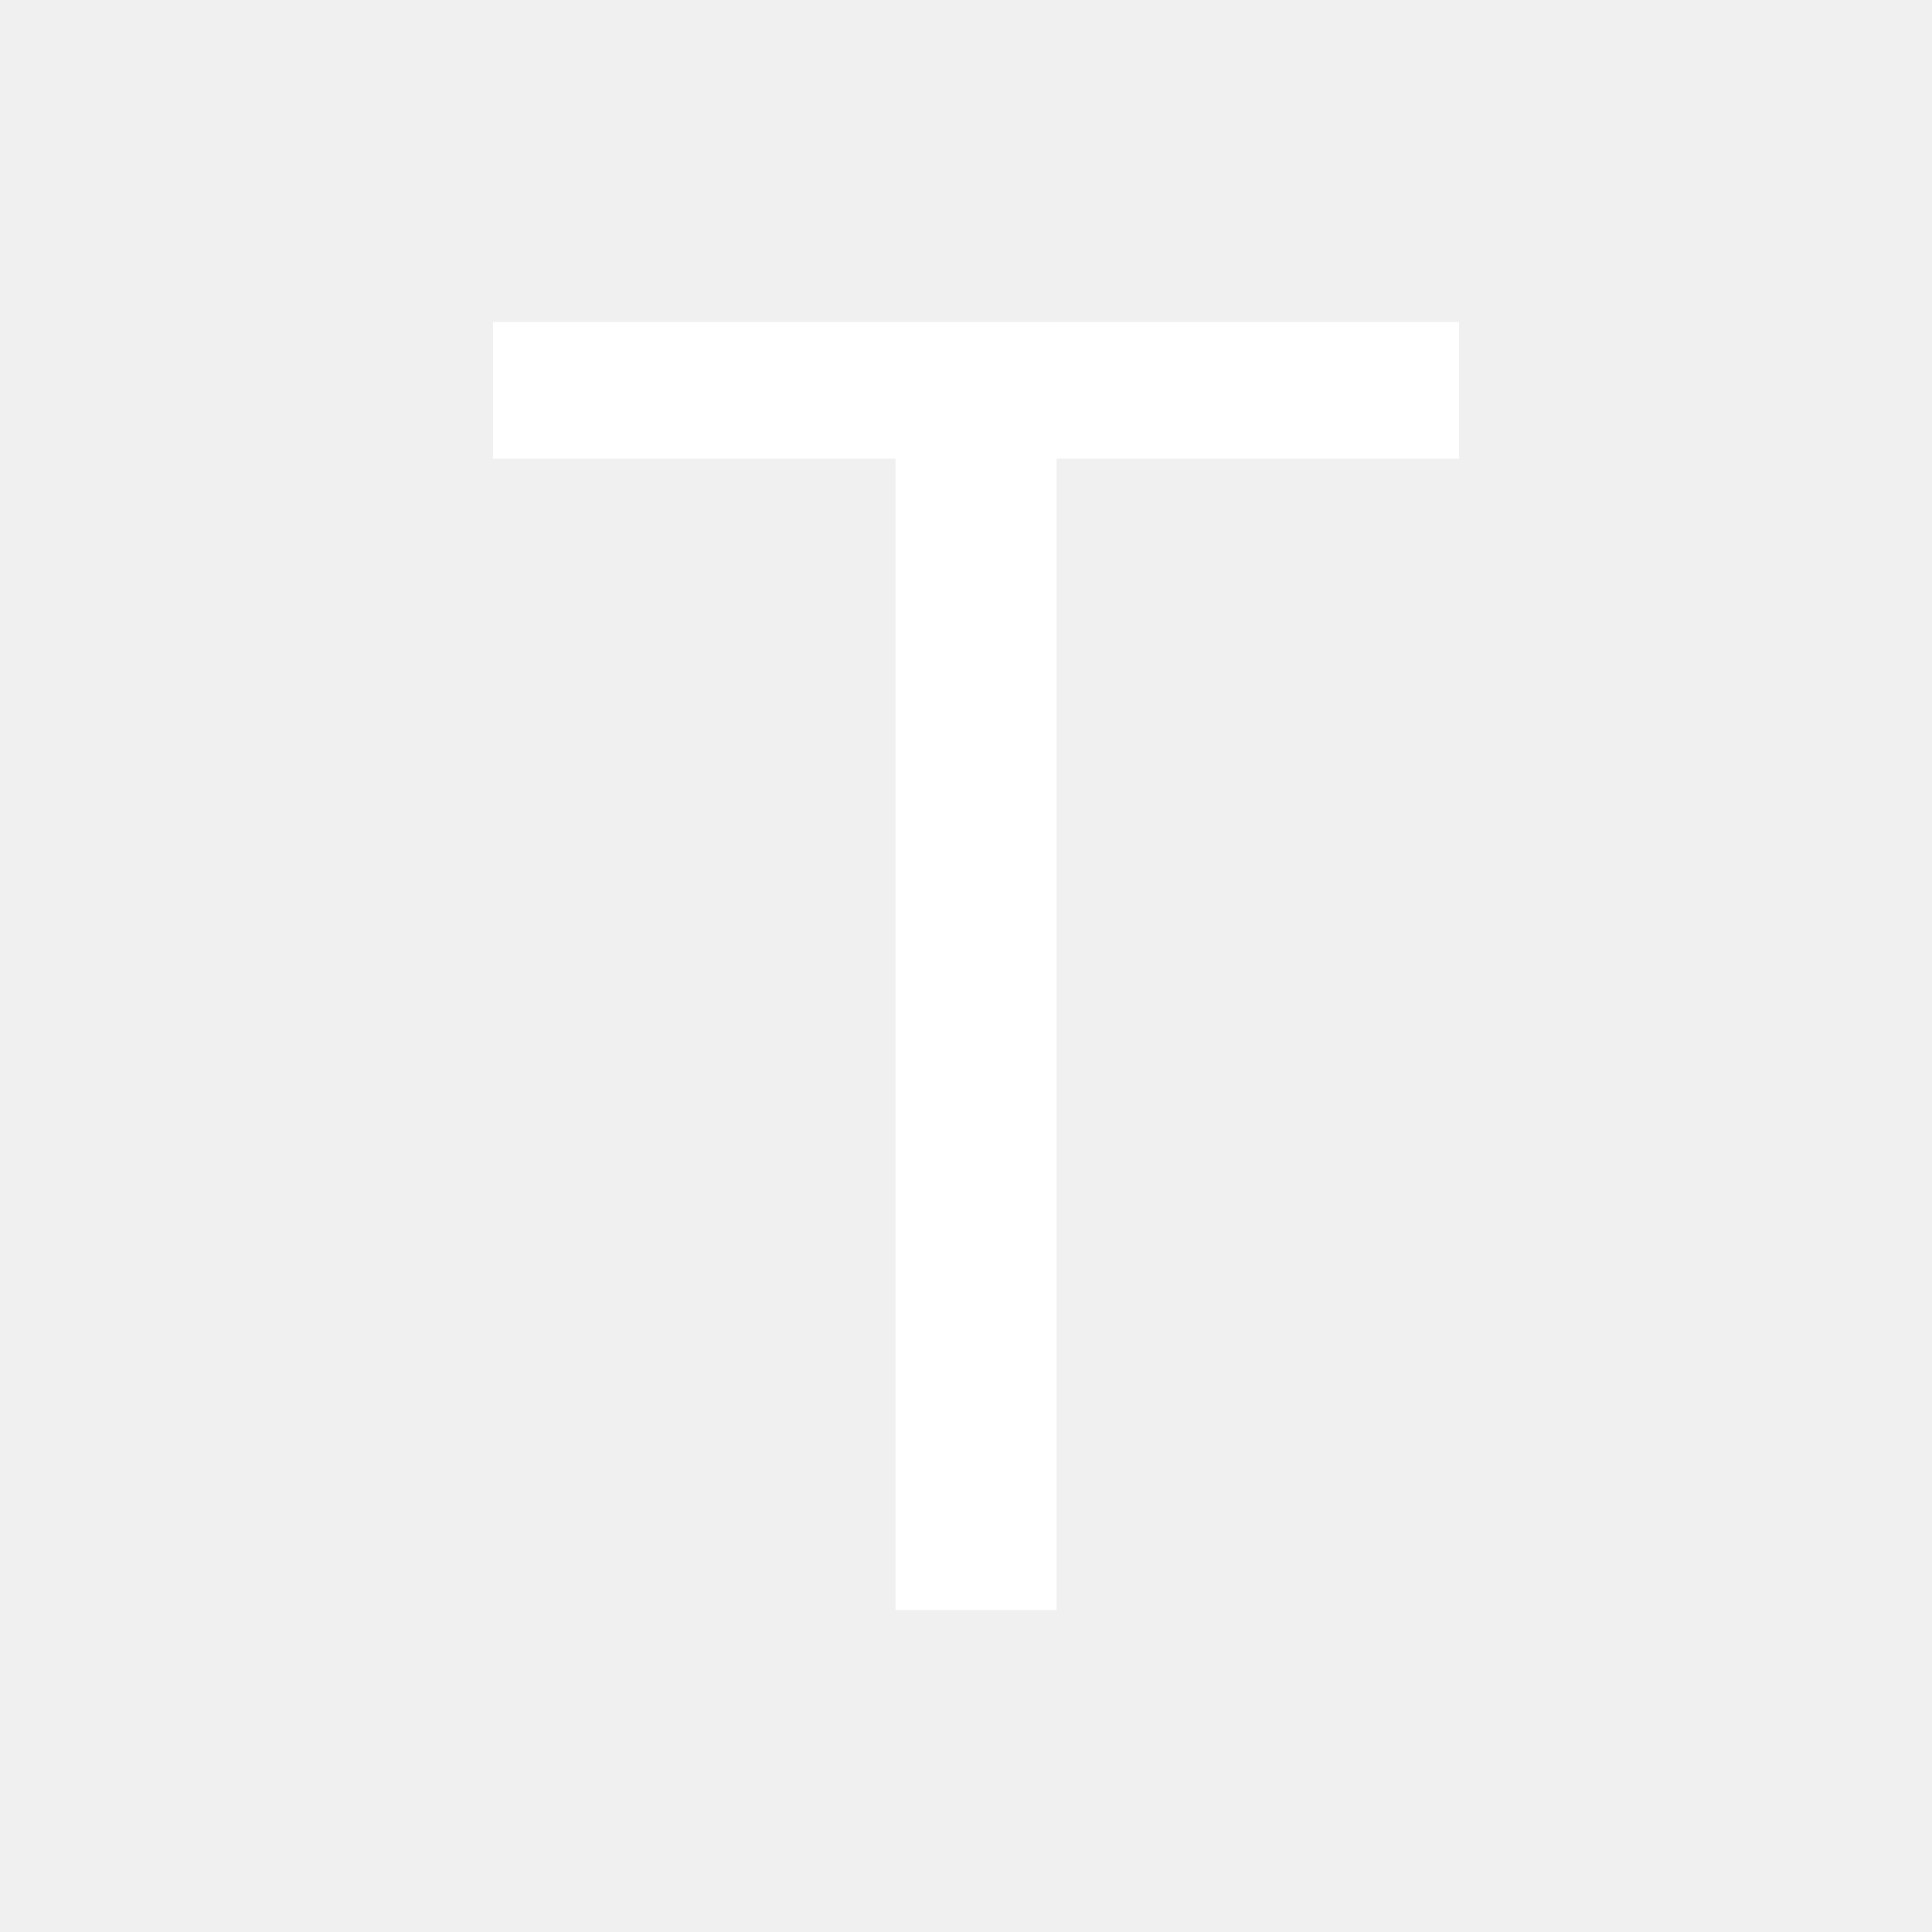
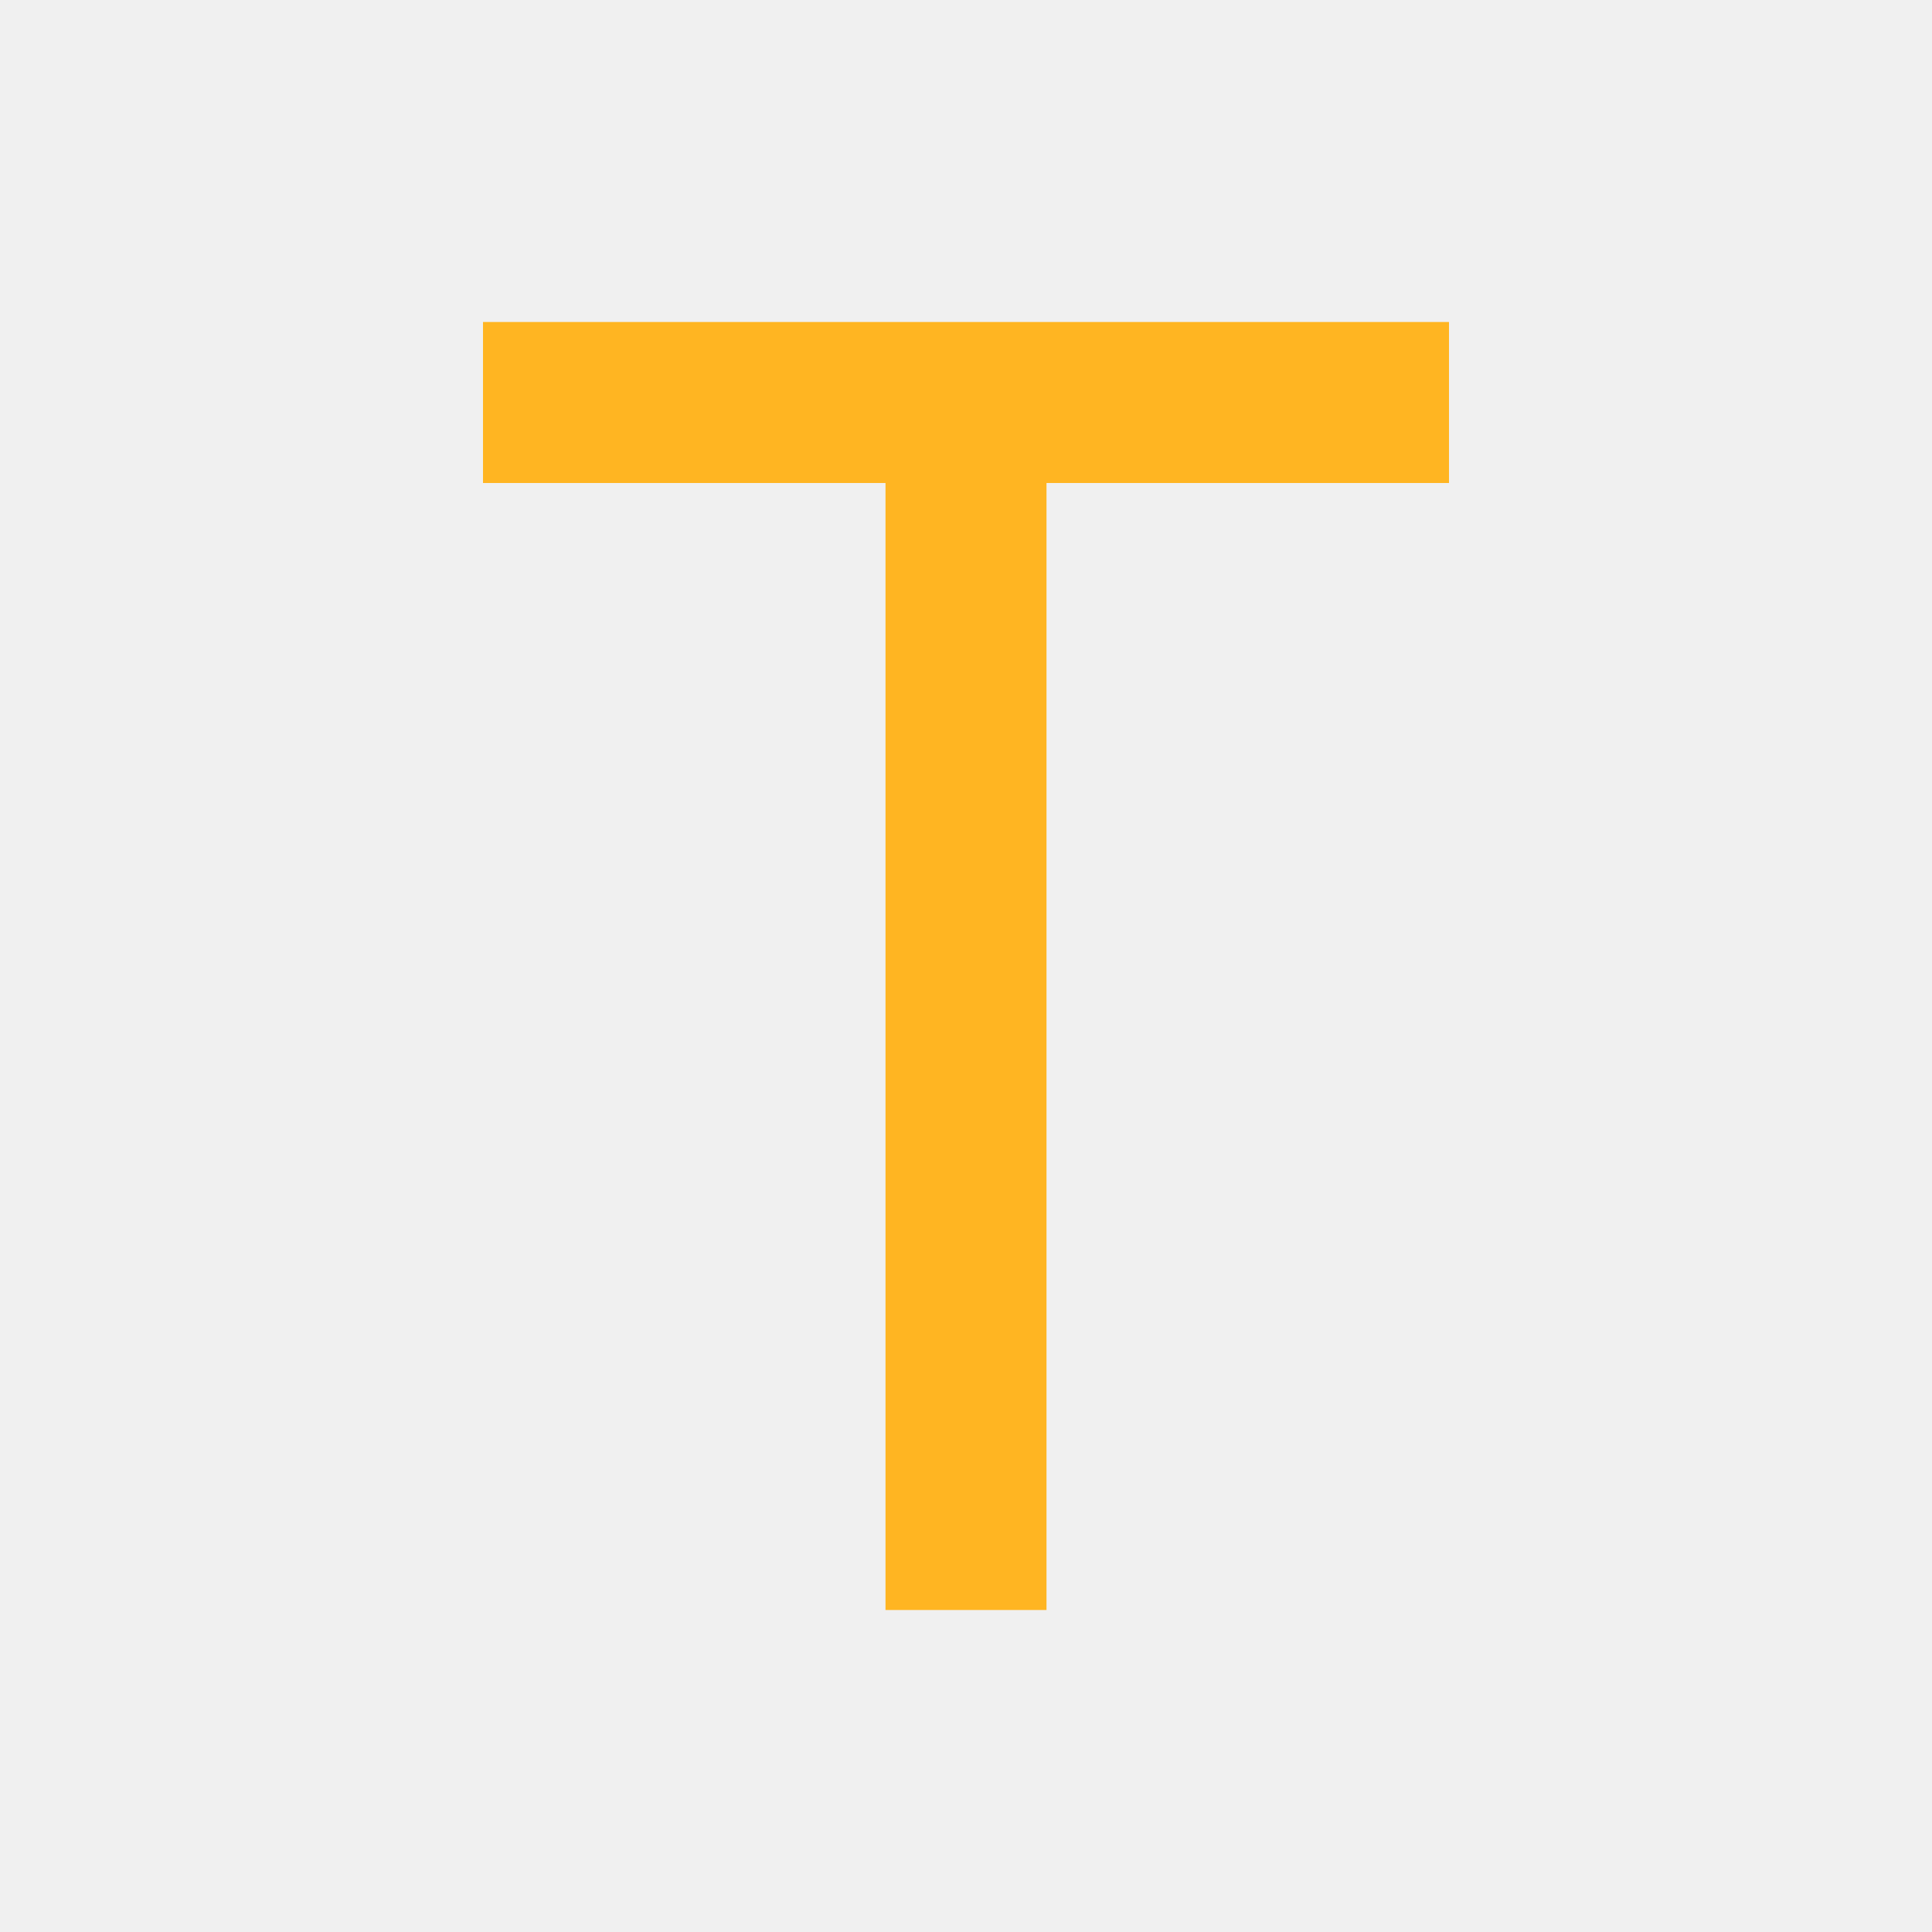
<svg xmlns="http://www.w3.org/2000/svg" width="24" height="24" viewBox="0 0 24 24" fill="none">
-   <path fill-rule="evenodd" clip-rule="evenodd" d="M18.125 4H6.125V5.698H11.125V20H13.125V5.698H18.125V4Z" fill="#fff" />
+   <path fill-rule="evenodd" clip-rule="evenodd" d="M18 4H6V6H11V20H13V6H18V4Z" fill="#FFB522" />
</svg>
